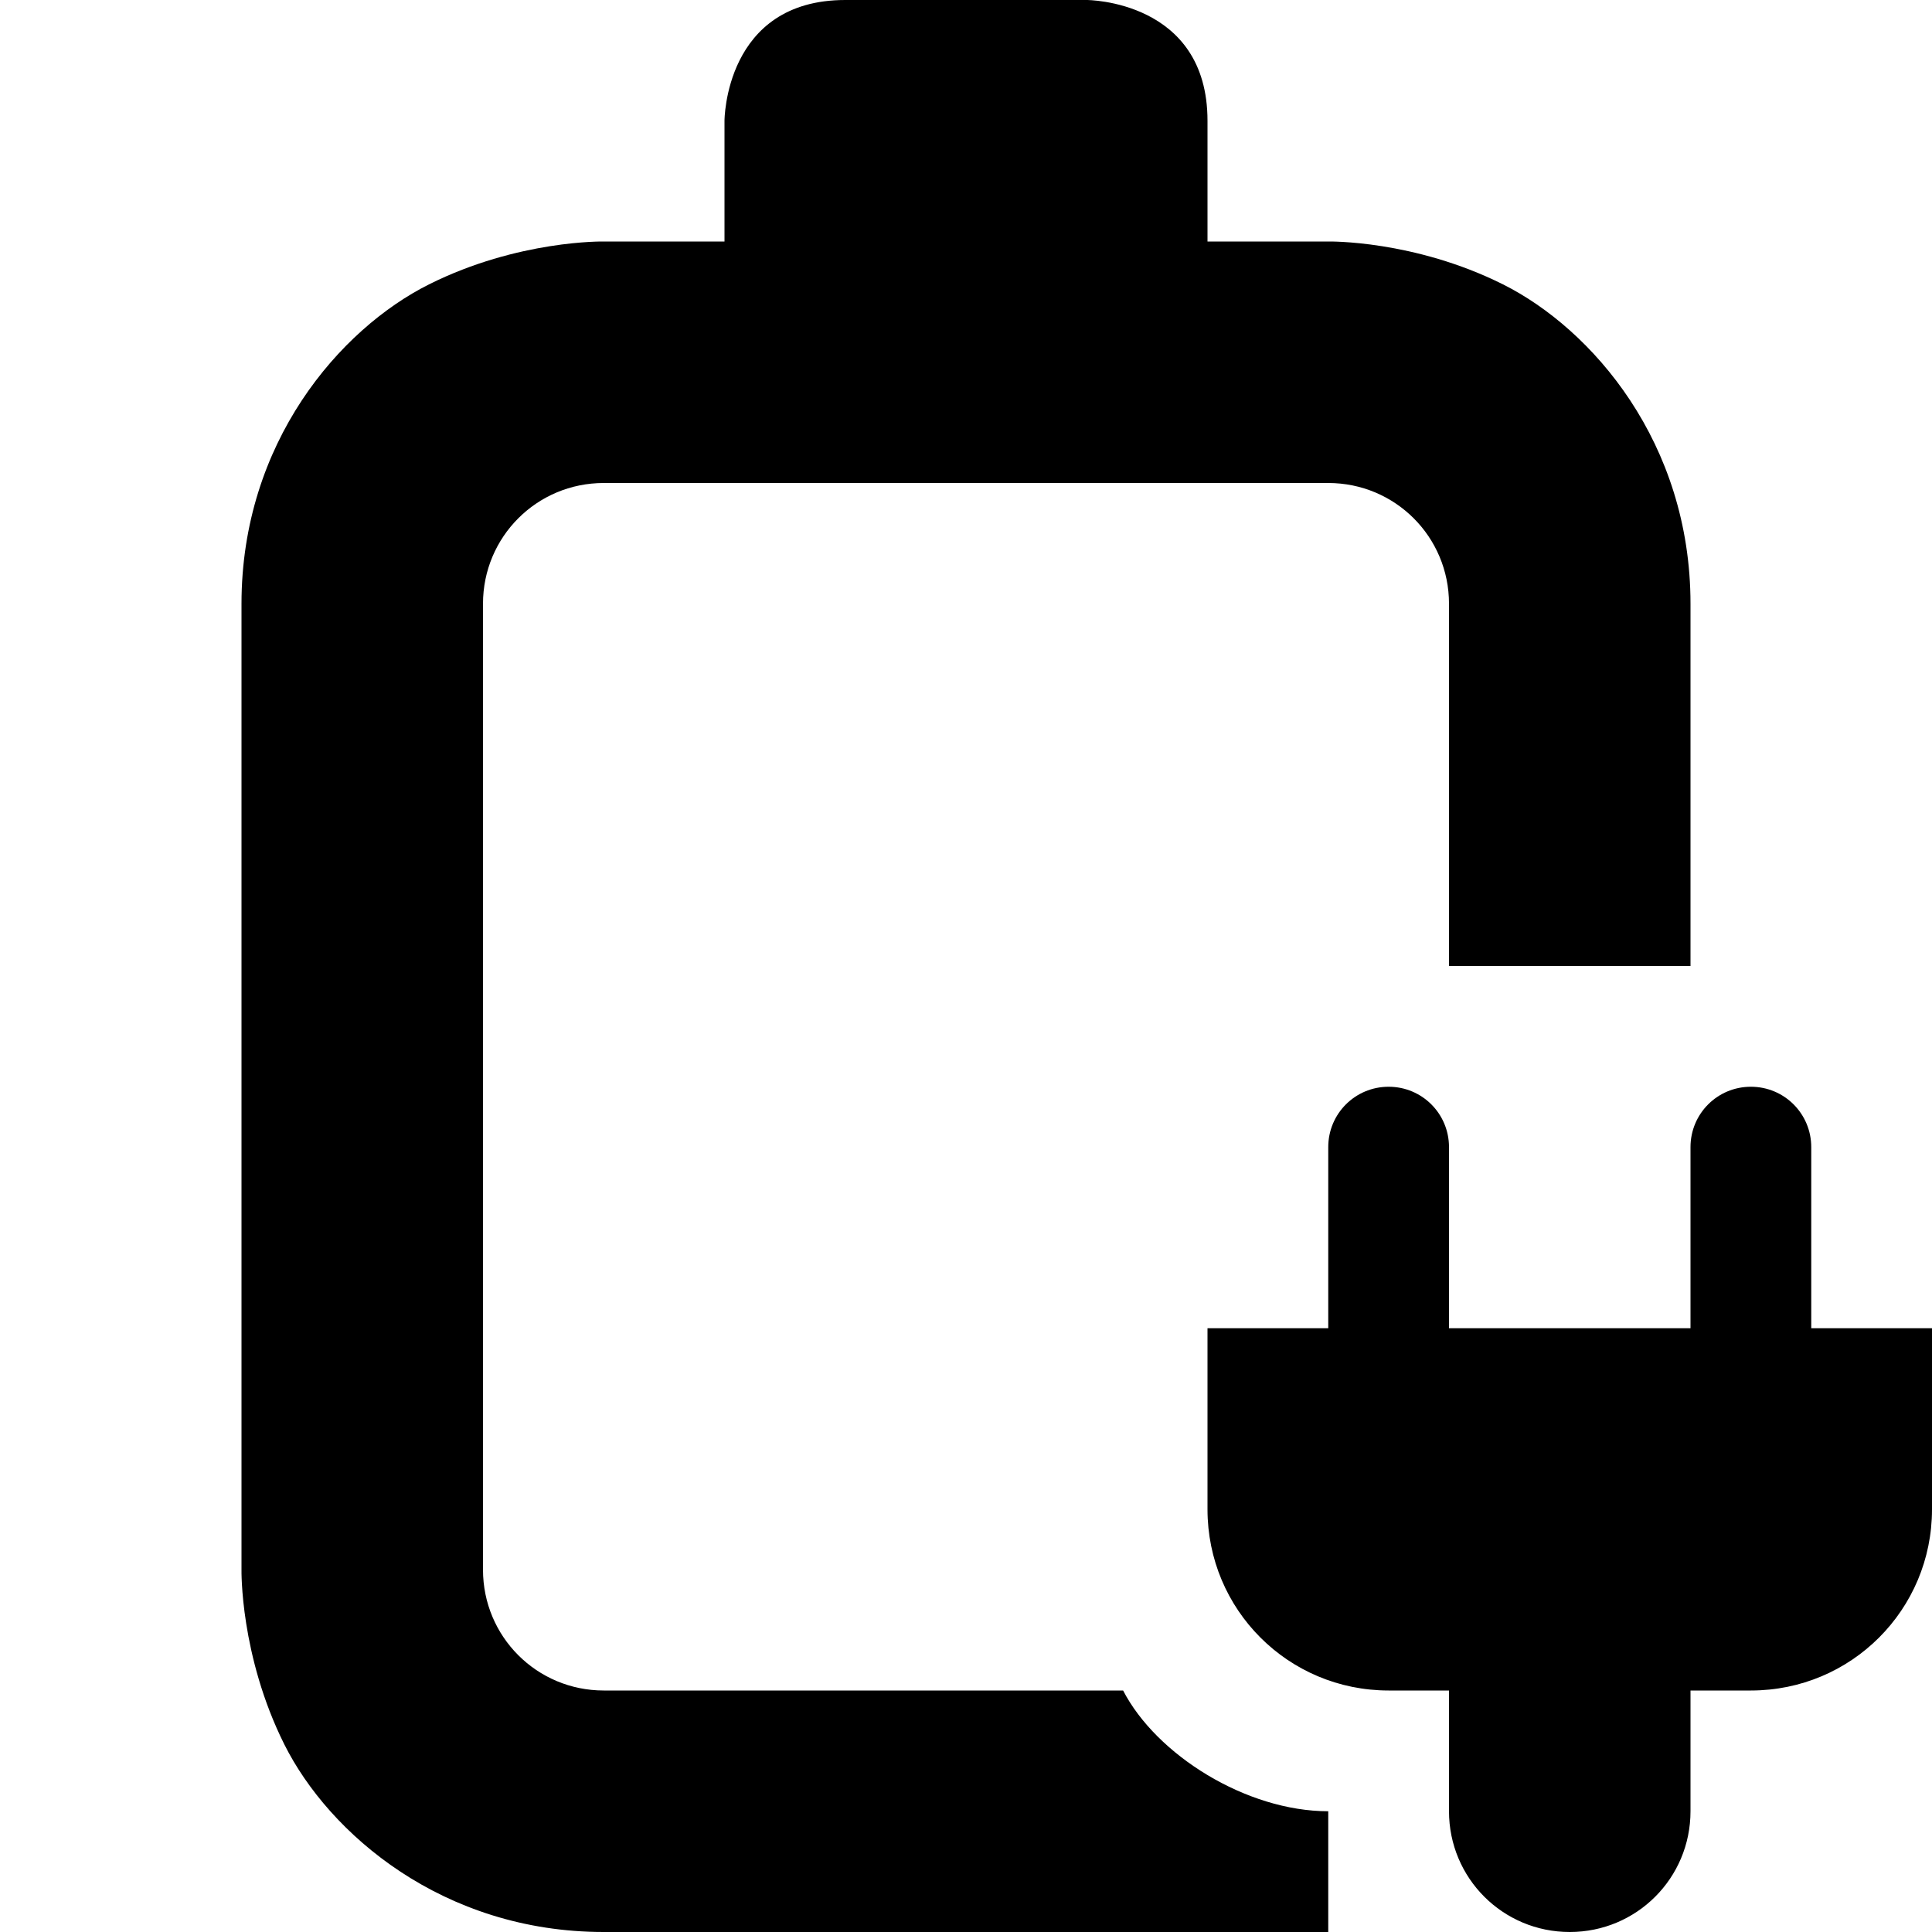
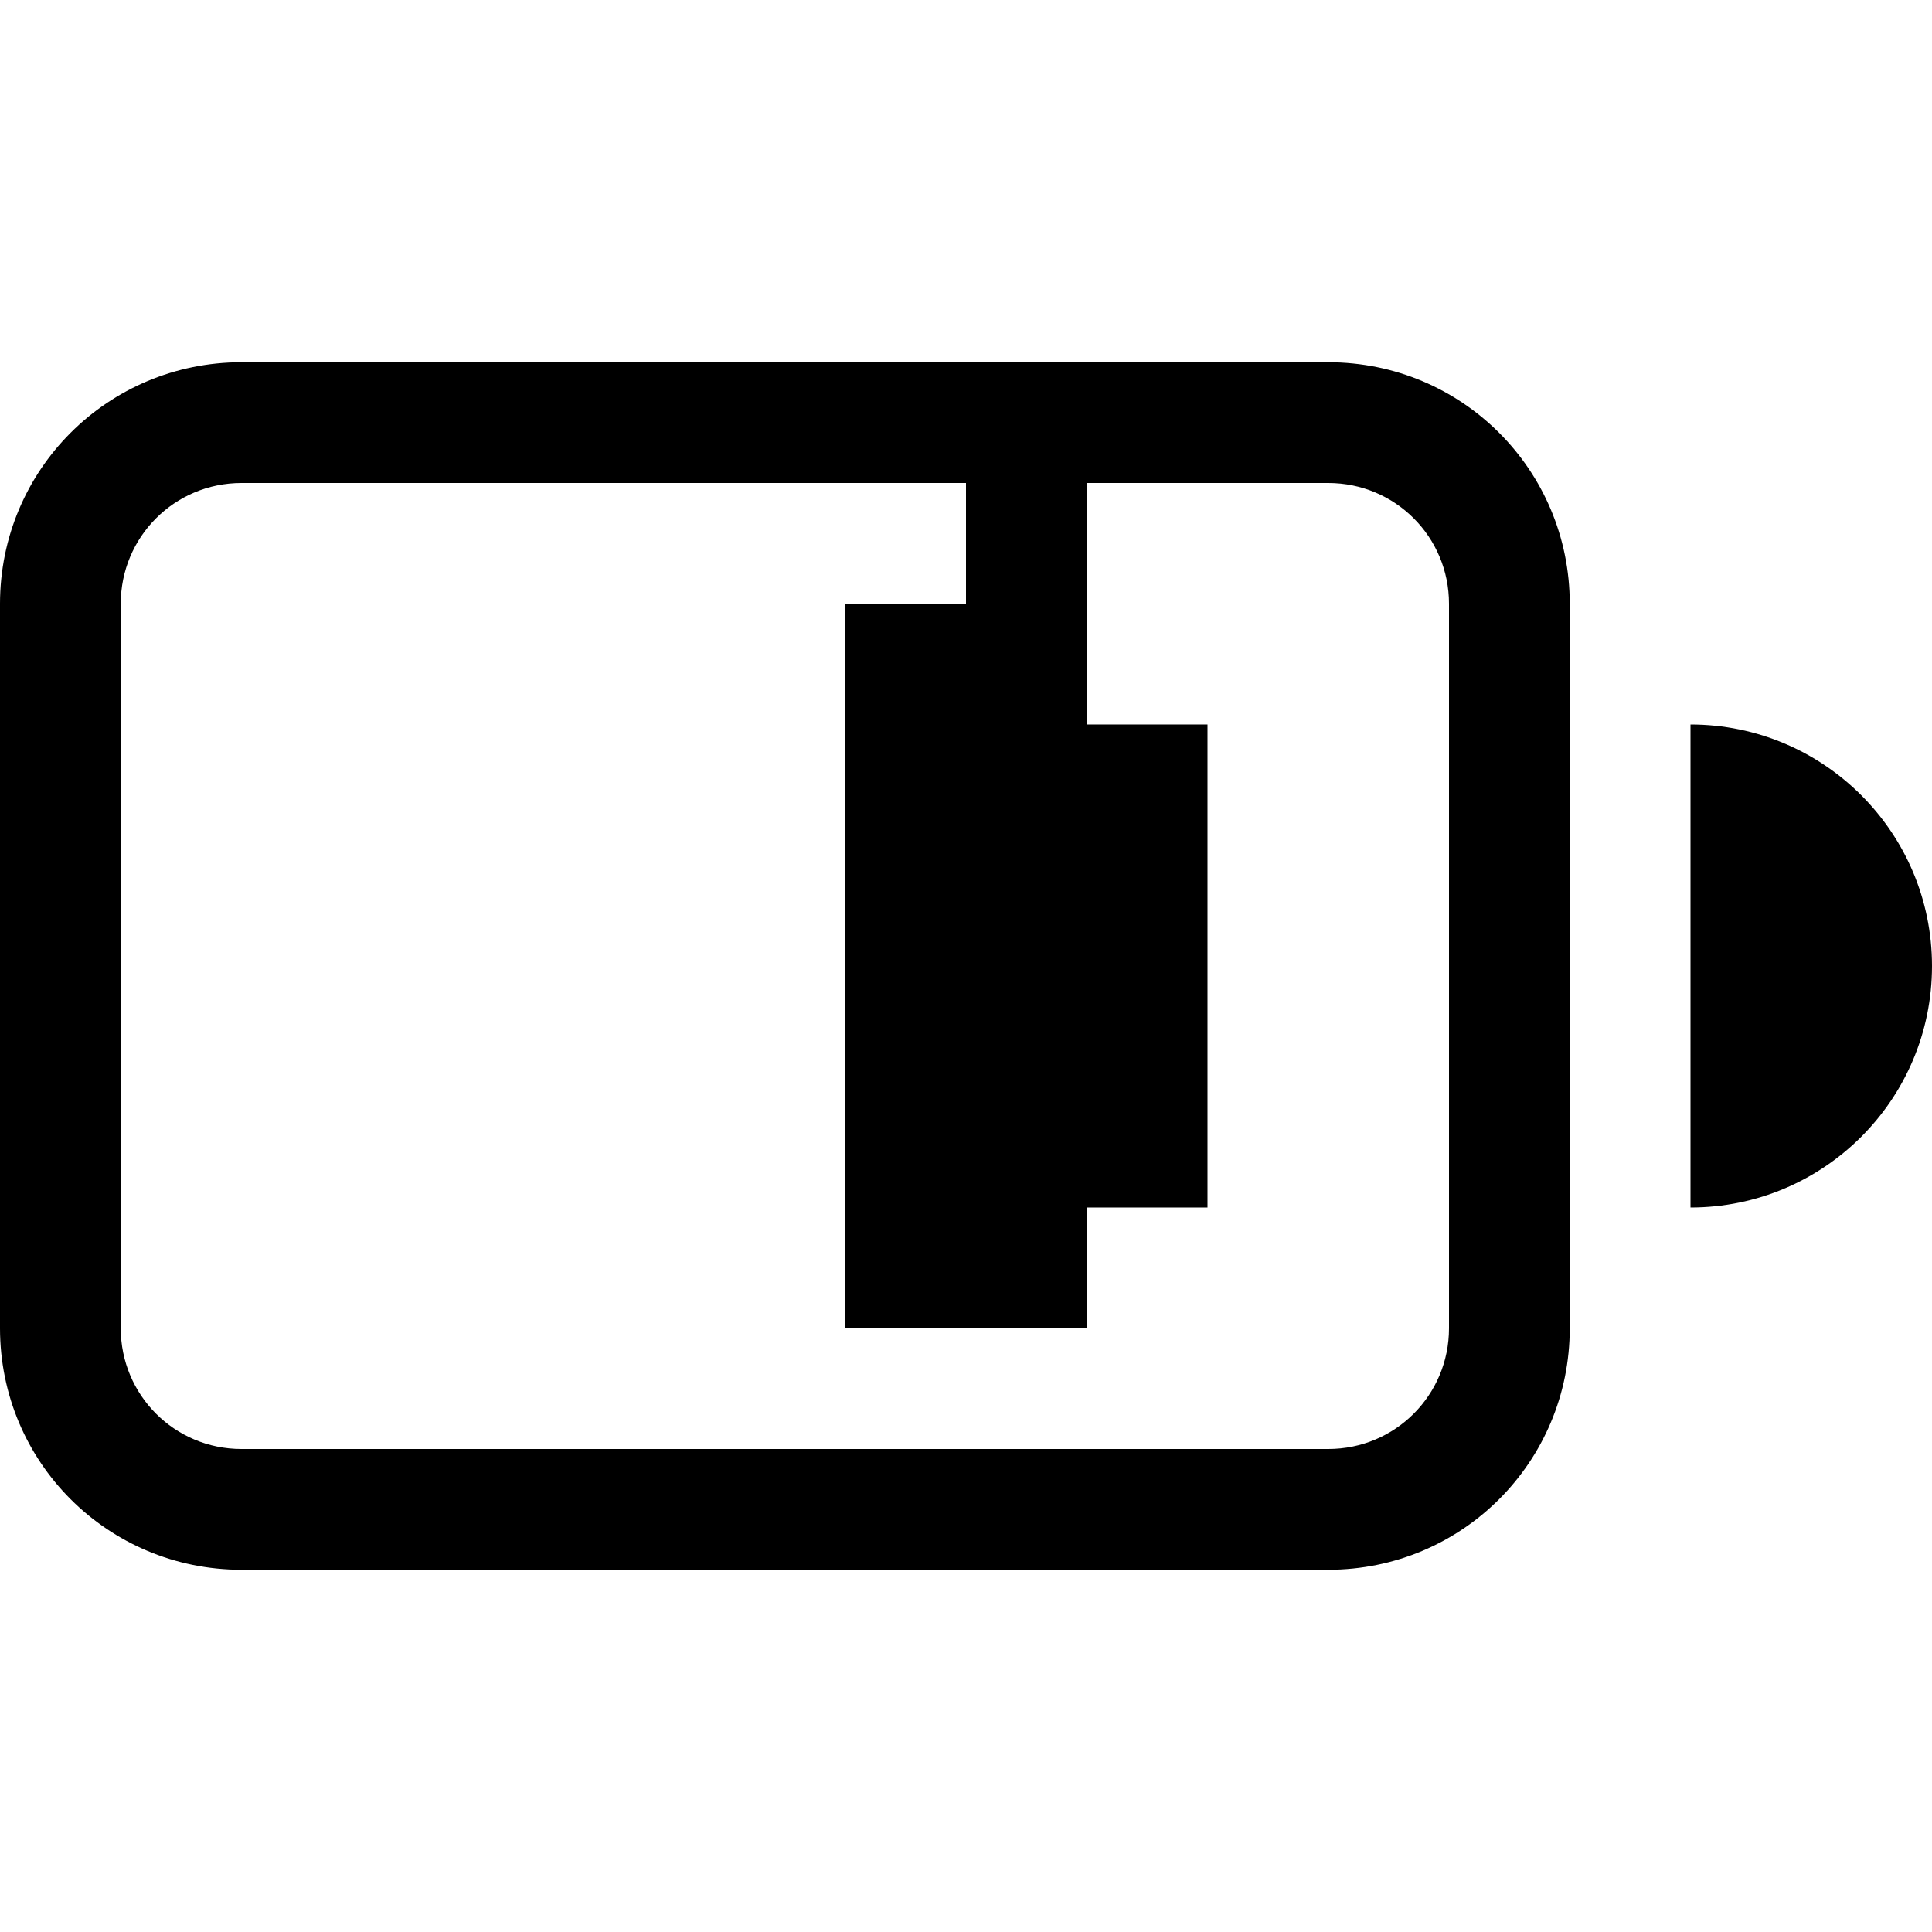
- <svg xmlns="http://www.w3.org/2000/svg" version="1.1" width="16" height="16" id="svg7384" viewBox="0 0 16 16">
-   <defs id="defs7386" />
-   <g id="layer4" style="display:inline" transform="translate(-820,-180)">
-     <g id="battery-level-0-plugged-in" transform="translate(138)" style="display:inline">
-       <path id="path91" style="fill:currentColor" d="m 689,180 c -1,0 -1,1 -1,1 v 1 h -1 c 0,0 -0.709,-0.014 -1.447,0.355 C 684.814,182.725 684,183.666 684,185 v 8 c 0,0 -0.014,0.709 0.355,1.447 C 684.725,195.186 685.667,196 687,196 h 6 v -1 c -0.678,0 -1.423,-0.466 -1.699,-1 H 687 c -0.554,0 -1,-0.446 -1,-1 v -8 c 0,-0.554 0.446,-1 1,-1 h 4 2 c 0.554,0 1,0.446 1,1 v 3 h 2 v -3 c 0,-1.334 -0.814,-2.275 -1.553,-2.645 C 693.709,181.986 693,182 693,182 h -1 v -1 c 0,-1 -1,-1 -1,-1 z m 4.5,9 c -0.277,0 -0.5,0.223 -0.5,0.5 v 1.5 h -1 v 1.5 c 0,0.831 0.669,1.5 1.5,1.5 h 0.5 v 1 c 0,0.554 0.446,1 1,1 0.554,0 1,-0.446 1,-1 v -1 h 0.5 c 0.831,0 1.5,-0.669 1.5,-1.5 V 191 h -1 v -1.5 c 0,-0.277 -0.223,-0.5 -0.5,-0.5 -0.277,0 -0.5,0.223 -0.5,0.5 v 1.5 h -2 v -1.5 c 0,-0.277 -0.223,-0.5 -0.5,-0.5 z" />
-     </g>
+ <svg xmlns="http://www.w3.org/2000/svg" width="16" height="16" version="1.1">
+   <g fill="currentColor">
+     <path d="m2 3c-1.108 0-2 0.892-2 2v6c0 1.108 0.892 2 2 2h9c1.108 0 2-0.892 2-2v-6c0-1.108-0.892-2-2-2h-9zm0 1h9c0.554 0 1 0.446 1 1v6c0 0.554-0.446 1-1 1h-9c-0.554 0-1-0.446-1-1v-6c0-0.554 0.446-1 1-1z" style="paint-order:stroke fill markers" />
+     <path d="m14 6v4a2 2 0 0 0 2-2 2 2 0 0 0-2-2z" style="paint-order:stroke fill markers" />
+     <path d="M9 5v1h1v4h-1v1H7V5h2zM8 4v1h1V4H8z" />
  </g>
</svg>
